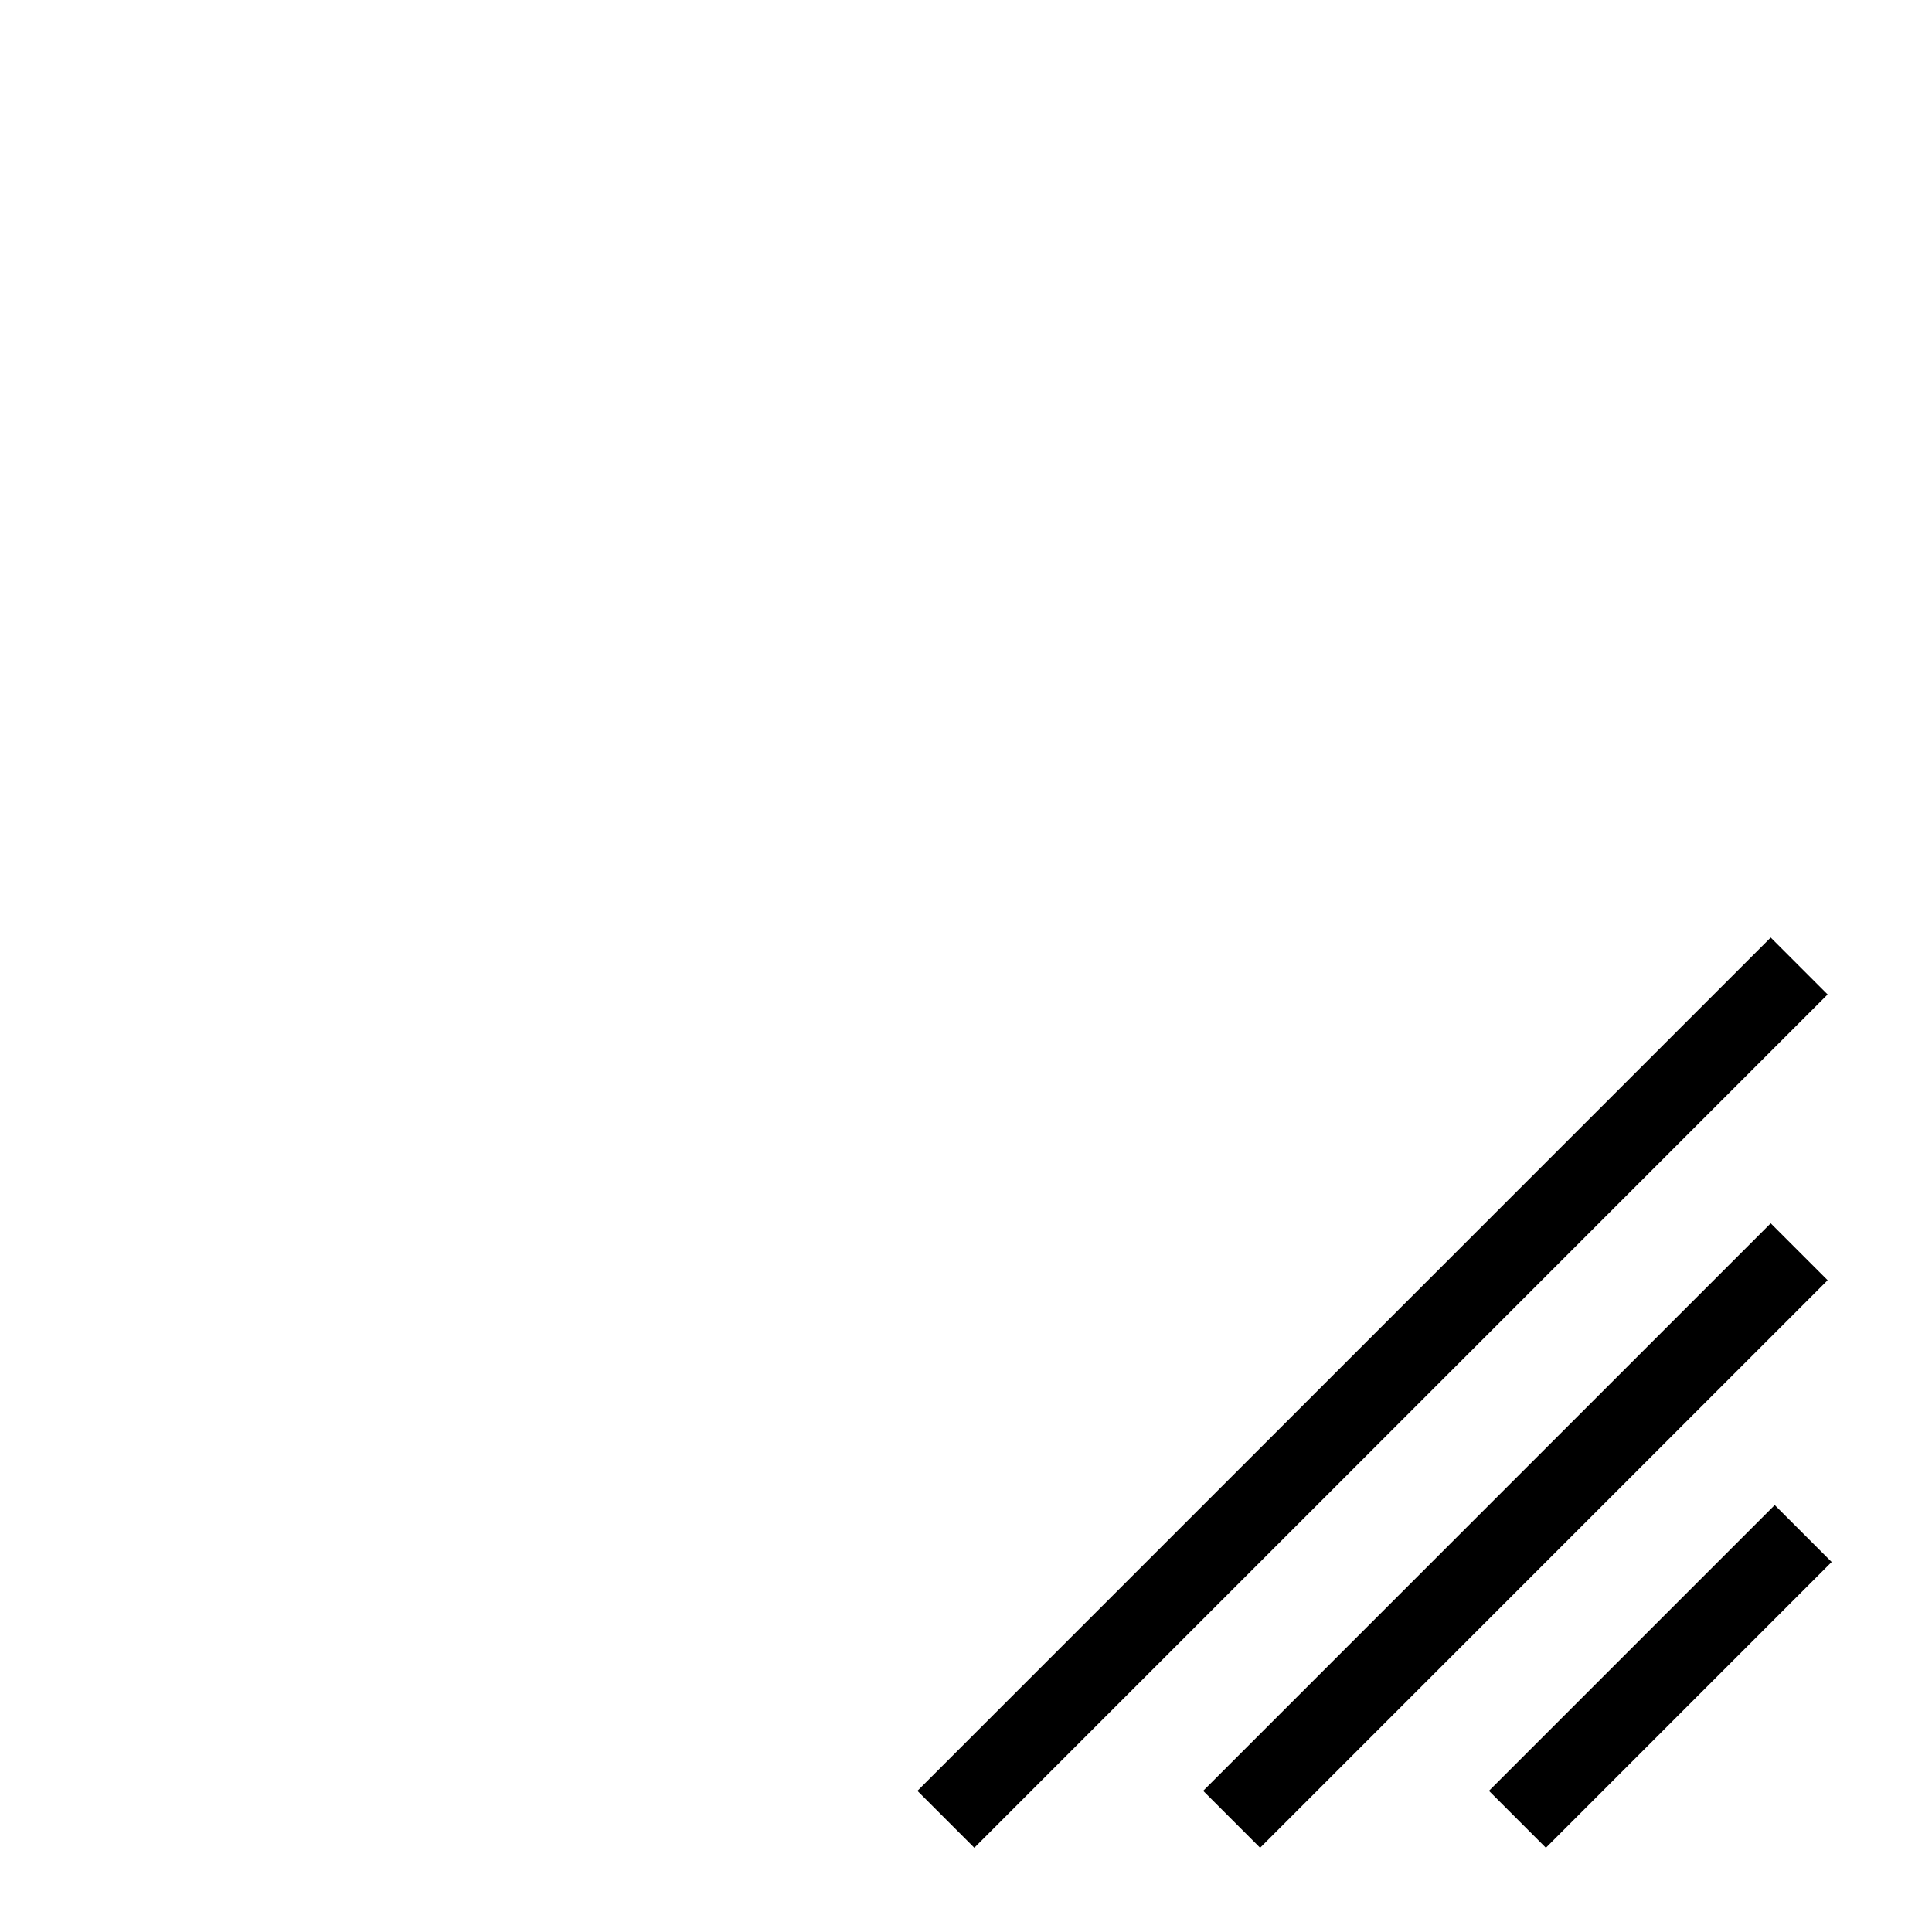
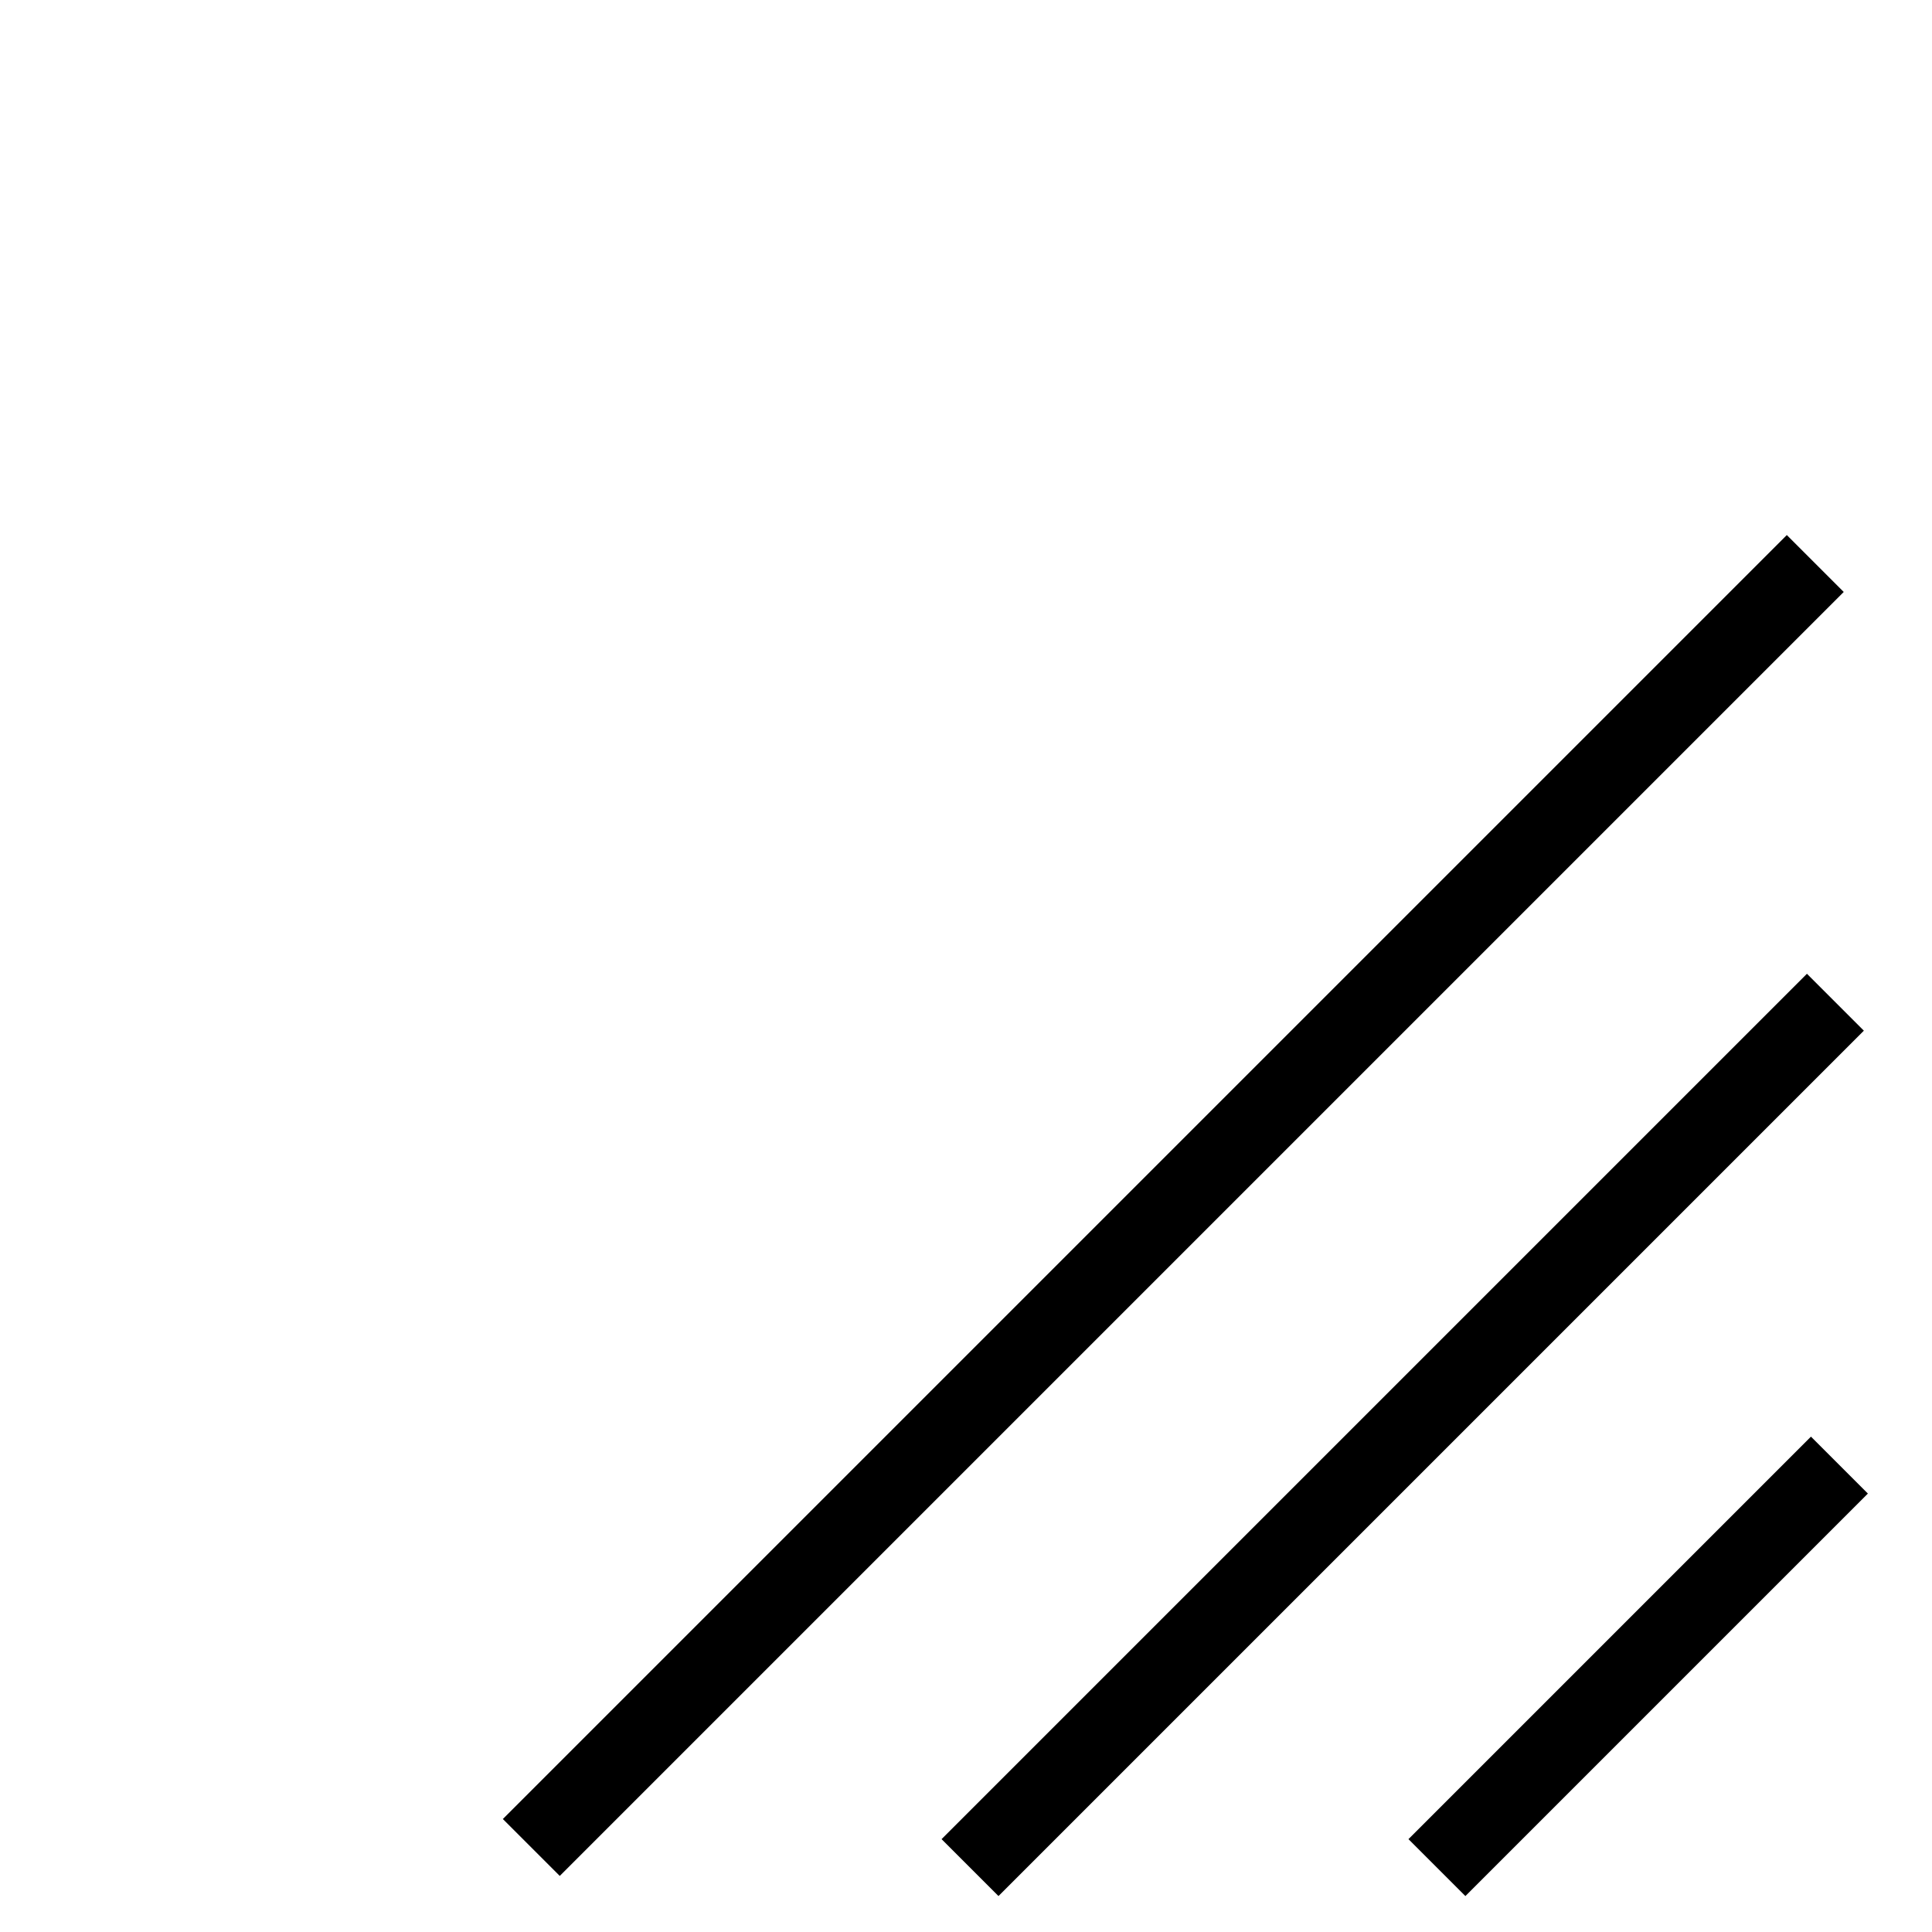
<svg xmlns="http://www.w3.org/2000/svg" version="1.1" id="Layer_1" x="0px" y="0px" viewBox="0 0 48 48" style="enable-background:new 0 0 48 48;" xml:space="preserve">
  <style type="text/css">
	.st0{stroke:#000000;stroke-width:2;stroke-miterlimit:10;}
</style>
-   <path d="M-27.8,29.9h-8.8c-0.4,0-0.9-0.2-1.2-0.5s-0.4-0.7-0.4-1.2v-17L-50-4.9c-0.2-0.2-0.3-0.5-0.3-0.8s0-0.6,0.2-0.9  c0.1-0.2,0.3-0.5,0.6-0.6c0.3-0.2,0.6-0.2,0.9-0.2h32.9c0.3,0,0.6,0.1,0.9,0.2c0.3,0.2,0.5,0.4,0.6,0.7c0.1,0.3,0.2,0.6,0.2,0.9  s-0.1,0.6-0.3,0.8l-11.9,16v17c0,0.4-0.2,0.9-0.5,1.2S-27.4,29.9-27.8,29.9z M-34.9,26.6h5.5V10.7c0-0.3,0.1-0.7,0.3-1L-19-4.2  h-26.4l10.2,13.9c0.2,0.3,0.3,0.6,0.3,1V26.6z" />
  <g>
-     <path class="st0" d="M30.6,45.2c4.7-4.7,9.4-9.4,14.1-14.1" />
-     <path class="st0" d="M37.7,45.2c2.4-2.4,4.7-4.7,7.1-7.1" />
-     <path class="st0" d="M23.5,45.2c7.1-7.1,14.1-14.1,21.2-21.2" />
+     <path class="st0" d="M24.1,46.4c7.2-7.2,14.4-14.4,21.5-21.5" />
+     <path class="st0" d="M35.7,46.4c3.3-3.3,6.7-6.7,10-10" />
+     <path class="st0" d="M13.2,45.9C23.9,35.2,34.5,24.6,45.1,14" />
  </g>
</svg>
